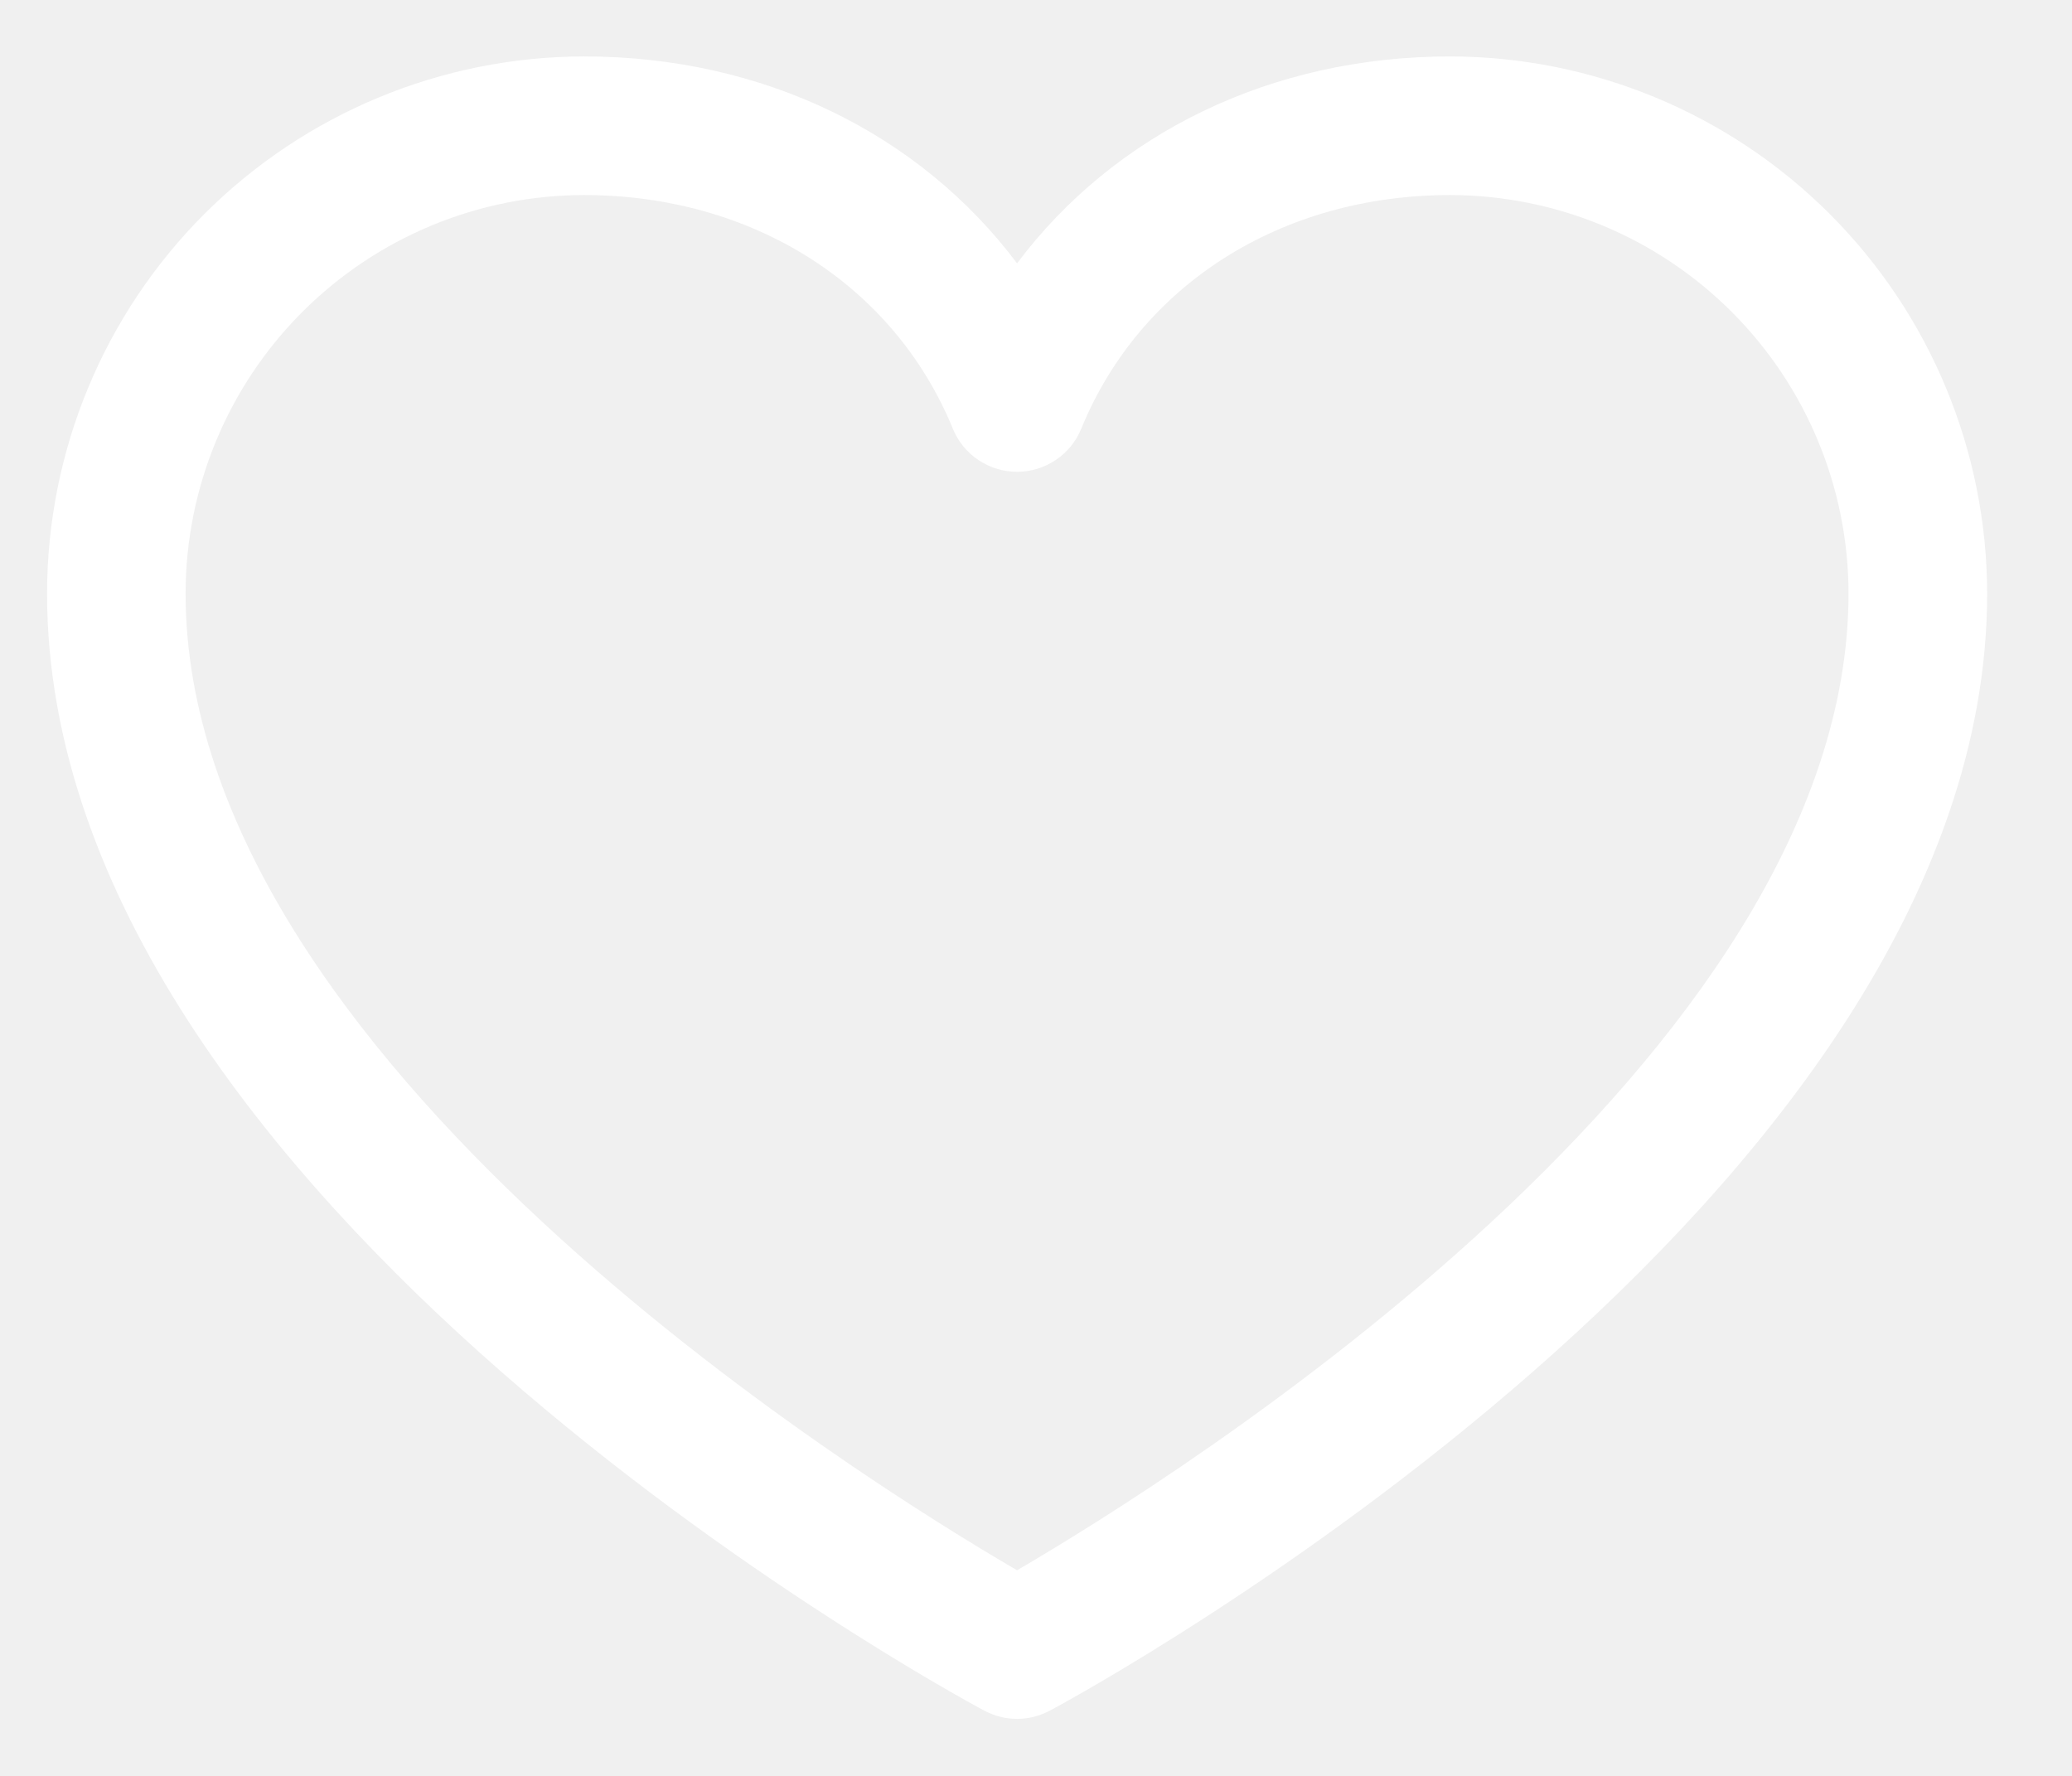
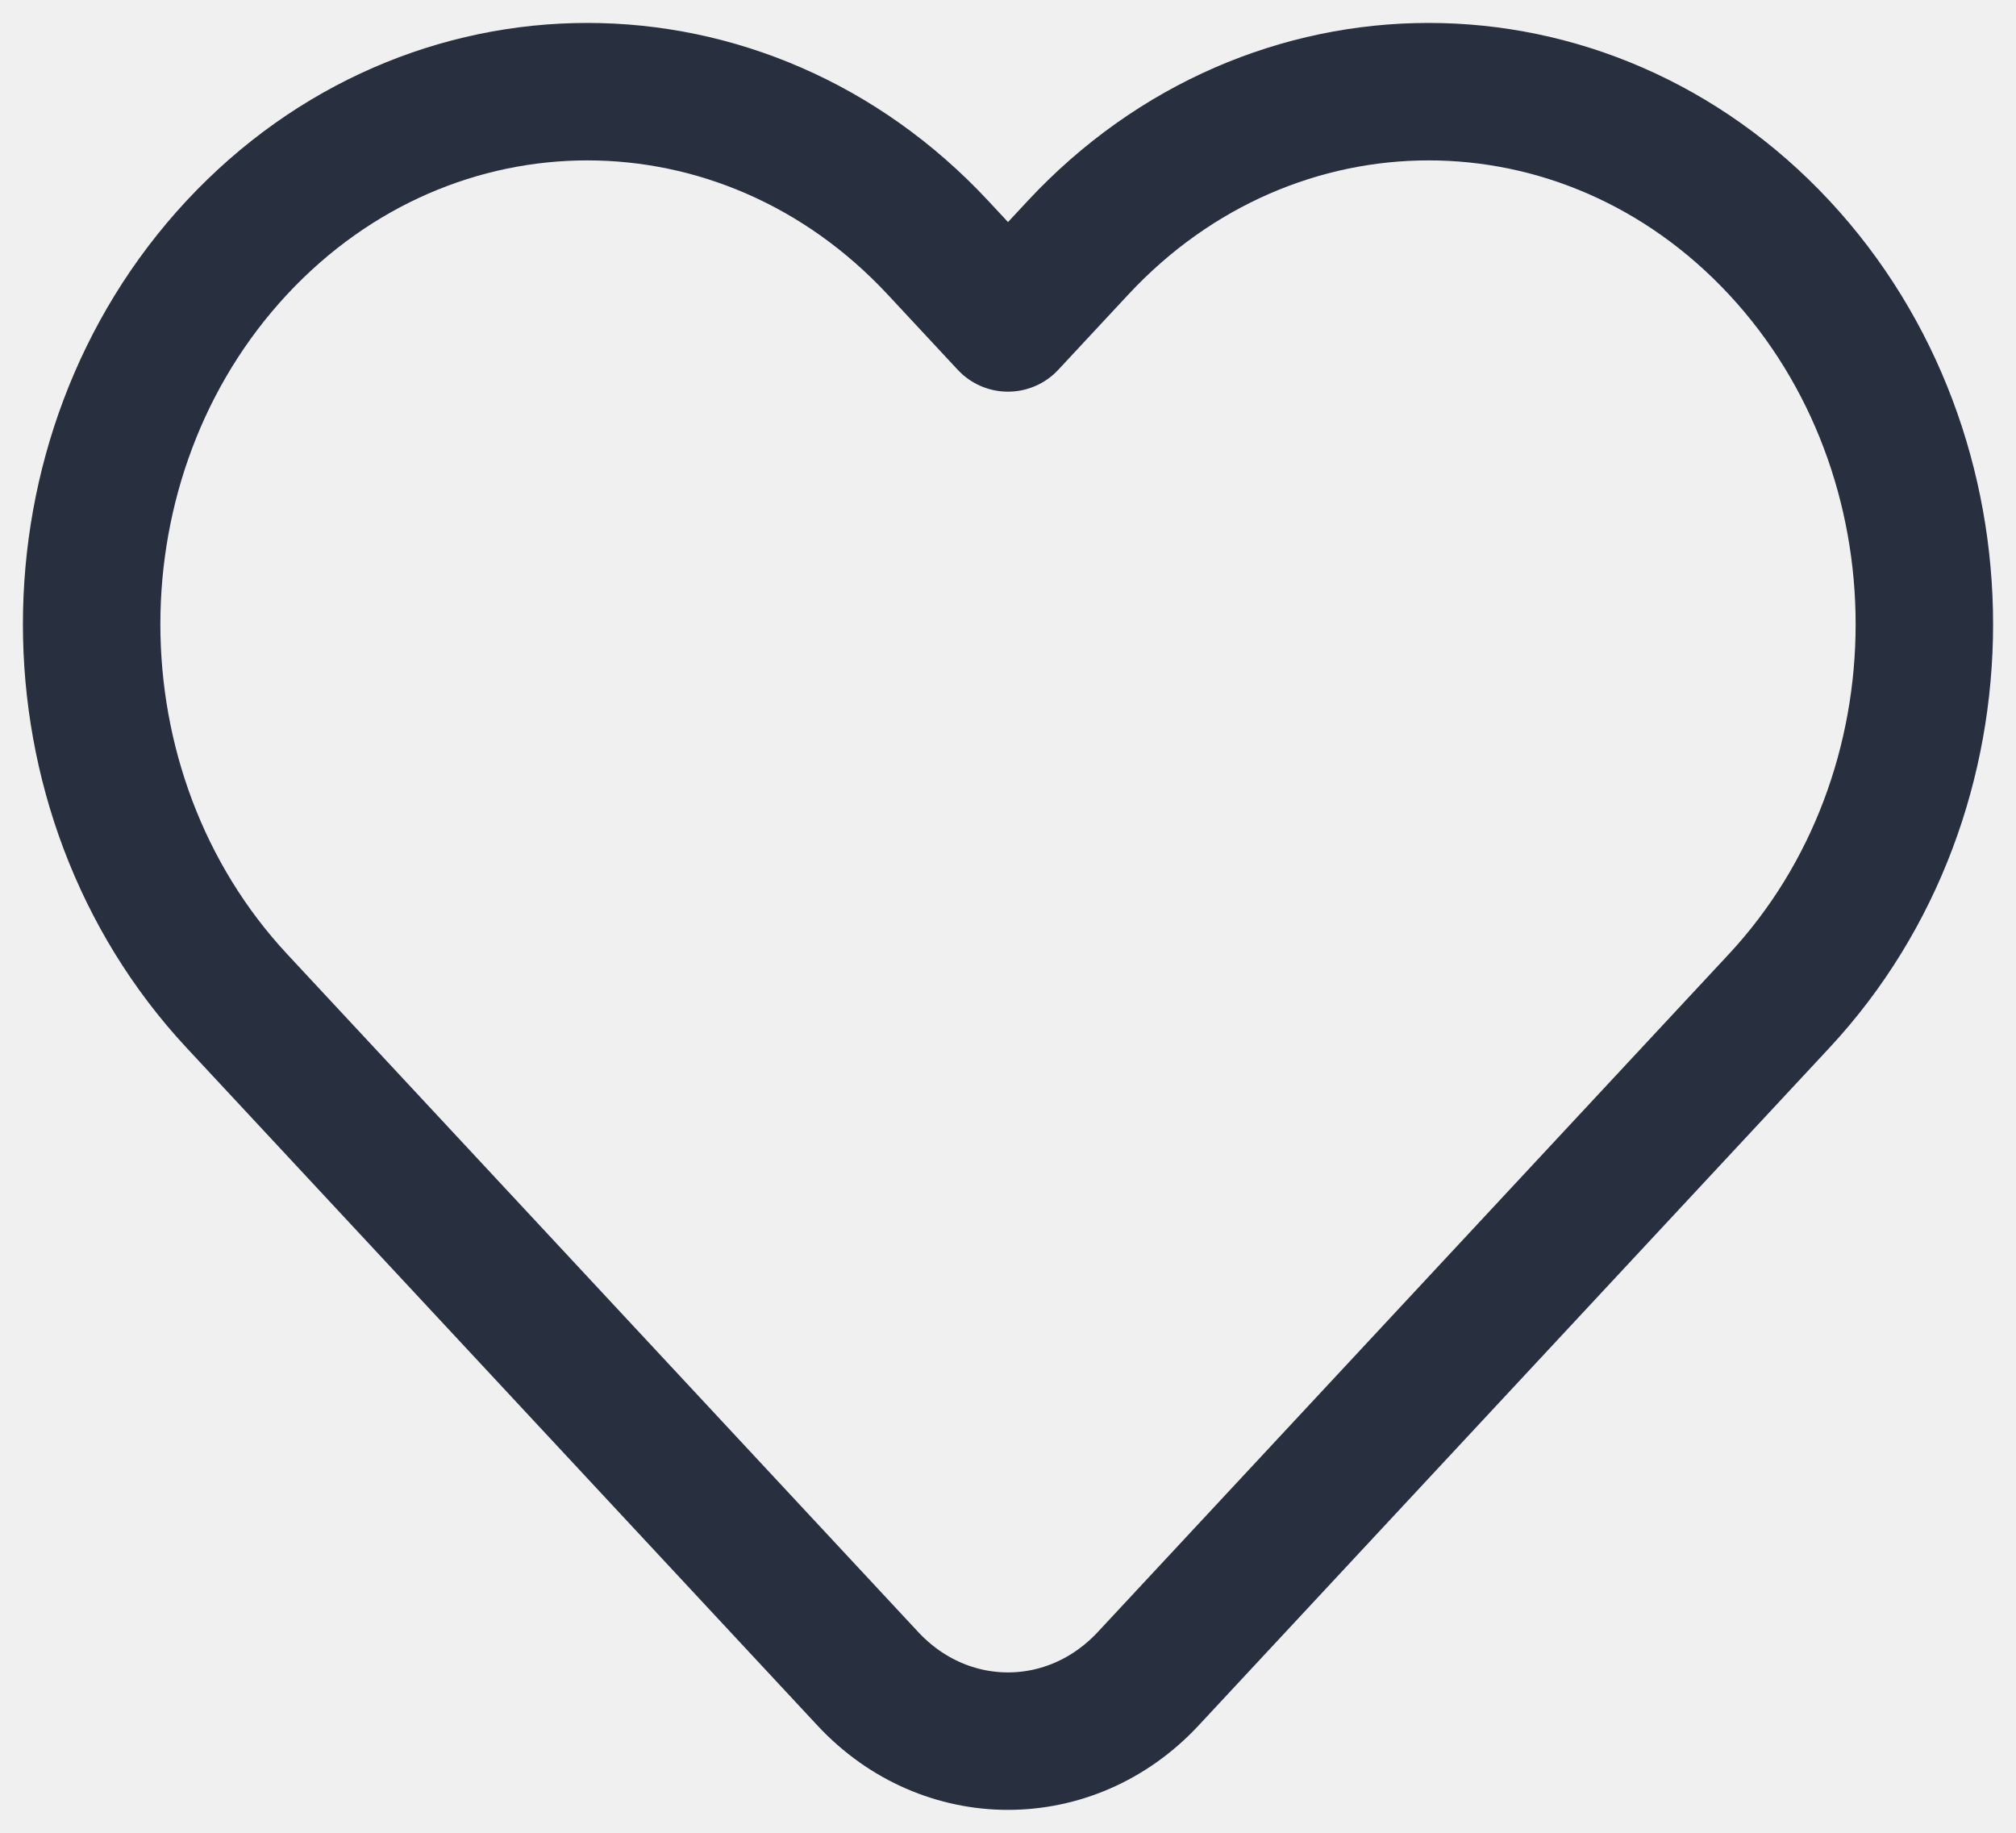
- <svg xmlns="http://www.w3.org/2000/svg" width="21" height="18" viewBox="0 0 21 18" fill="none">
-   <path d="M14.697 0.572C12.884 0.572 11.297 1.352 10.308 2.669C9.319 1.352 7.732 0.572 5.919 0.572C4.476 0.574 3.093 1.148 2.072 2.168C1.052 3.188 0.478 4.572 0.477 6.015C0.477 12.159 9.587 17.133 9.975 17.338C10.078 17.393 10.192 17.422 10.308 17.422C10.424 17.422 10.539 17.393 10.641 17.338C11.029 17.133 20.14 12.159 20.14 6.015C20.138 4.572 19.564 3.188 18.544 2.168C17.523 1.148 16.14 0.574 14.697 0.572ZM10.308 15.916C8.705 14.982 1.881 10.728 1.881 6.015C1.882 4.944 2.308 3.918 3.065 3.161C3.822 2.404 4.848 1.978 5.919 1.977C7.626 1.977 9.06 2.886 9.658 4.347C9.711 4.476 9.801 4.586 9.917 4.663C10.033 4.741 10.169 4.782 10.308 4.782C10.447 4.782 10.583 4.741 10.699 4.663C10.815 4.586 10.905 4.476 10.958 4.347C11.556 2.884 12.99 1.977 14.697 1.977C15.768 1.978 16.794 2.404 17.551 3.161C18.308 3.918 18.734 4.944 18.735 6.015C18.735 10.721 11.909 14.982 10.308 15.916Z" fill="white" />
+ <svg xmlns="http://www.w3.org/2000/svg" width="22" height="20" viewBox="0 0 22 20" fill="none">
+   <path d="M11.765 2.702L11 3.524L10.235 2.702C8.122 0.433 4.697 0.433 2.584 2.702C0.472 4.972 0.472 8.652 2.584 10.922L9.47 18.319C10.315 19.227 11.685 19.227 12.53 18.319L19.416 10.922C21.528 8.652 21.528 4.972 19.416 2.702C17.303 0.433 13.878 0.433 11.765 2.702Z" stroke="#28303F" stroke-width="1.5" stroke-linejoin="round" />
</svg>
